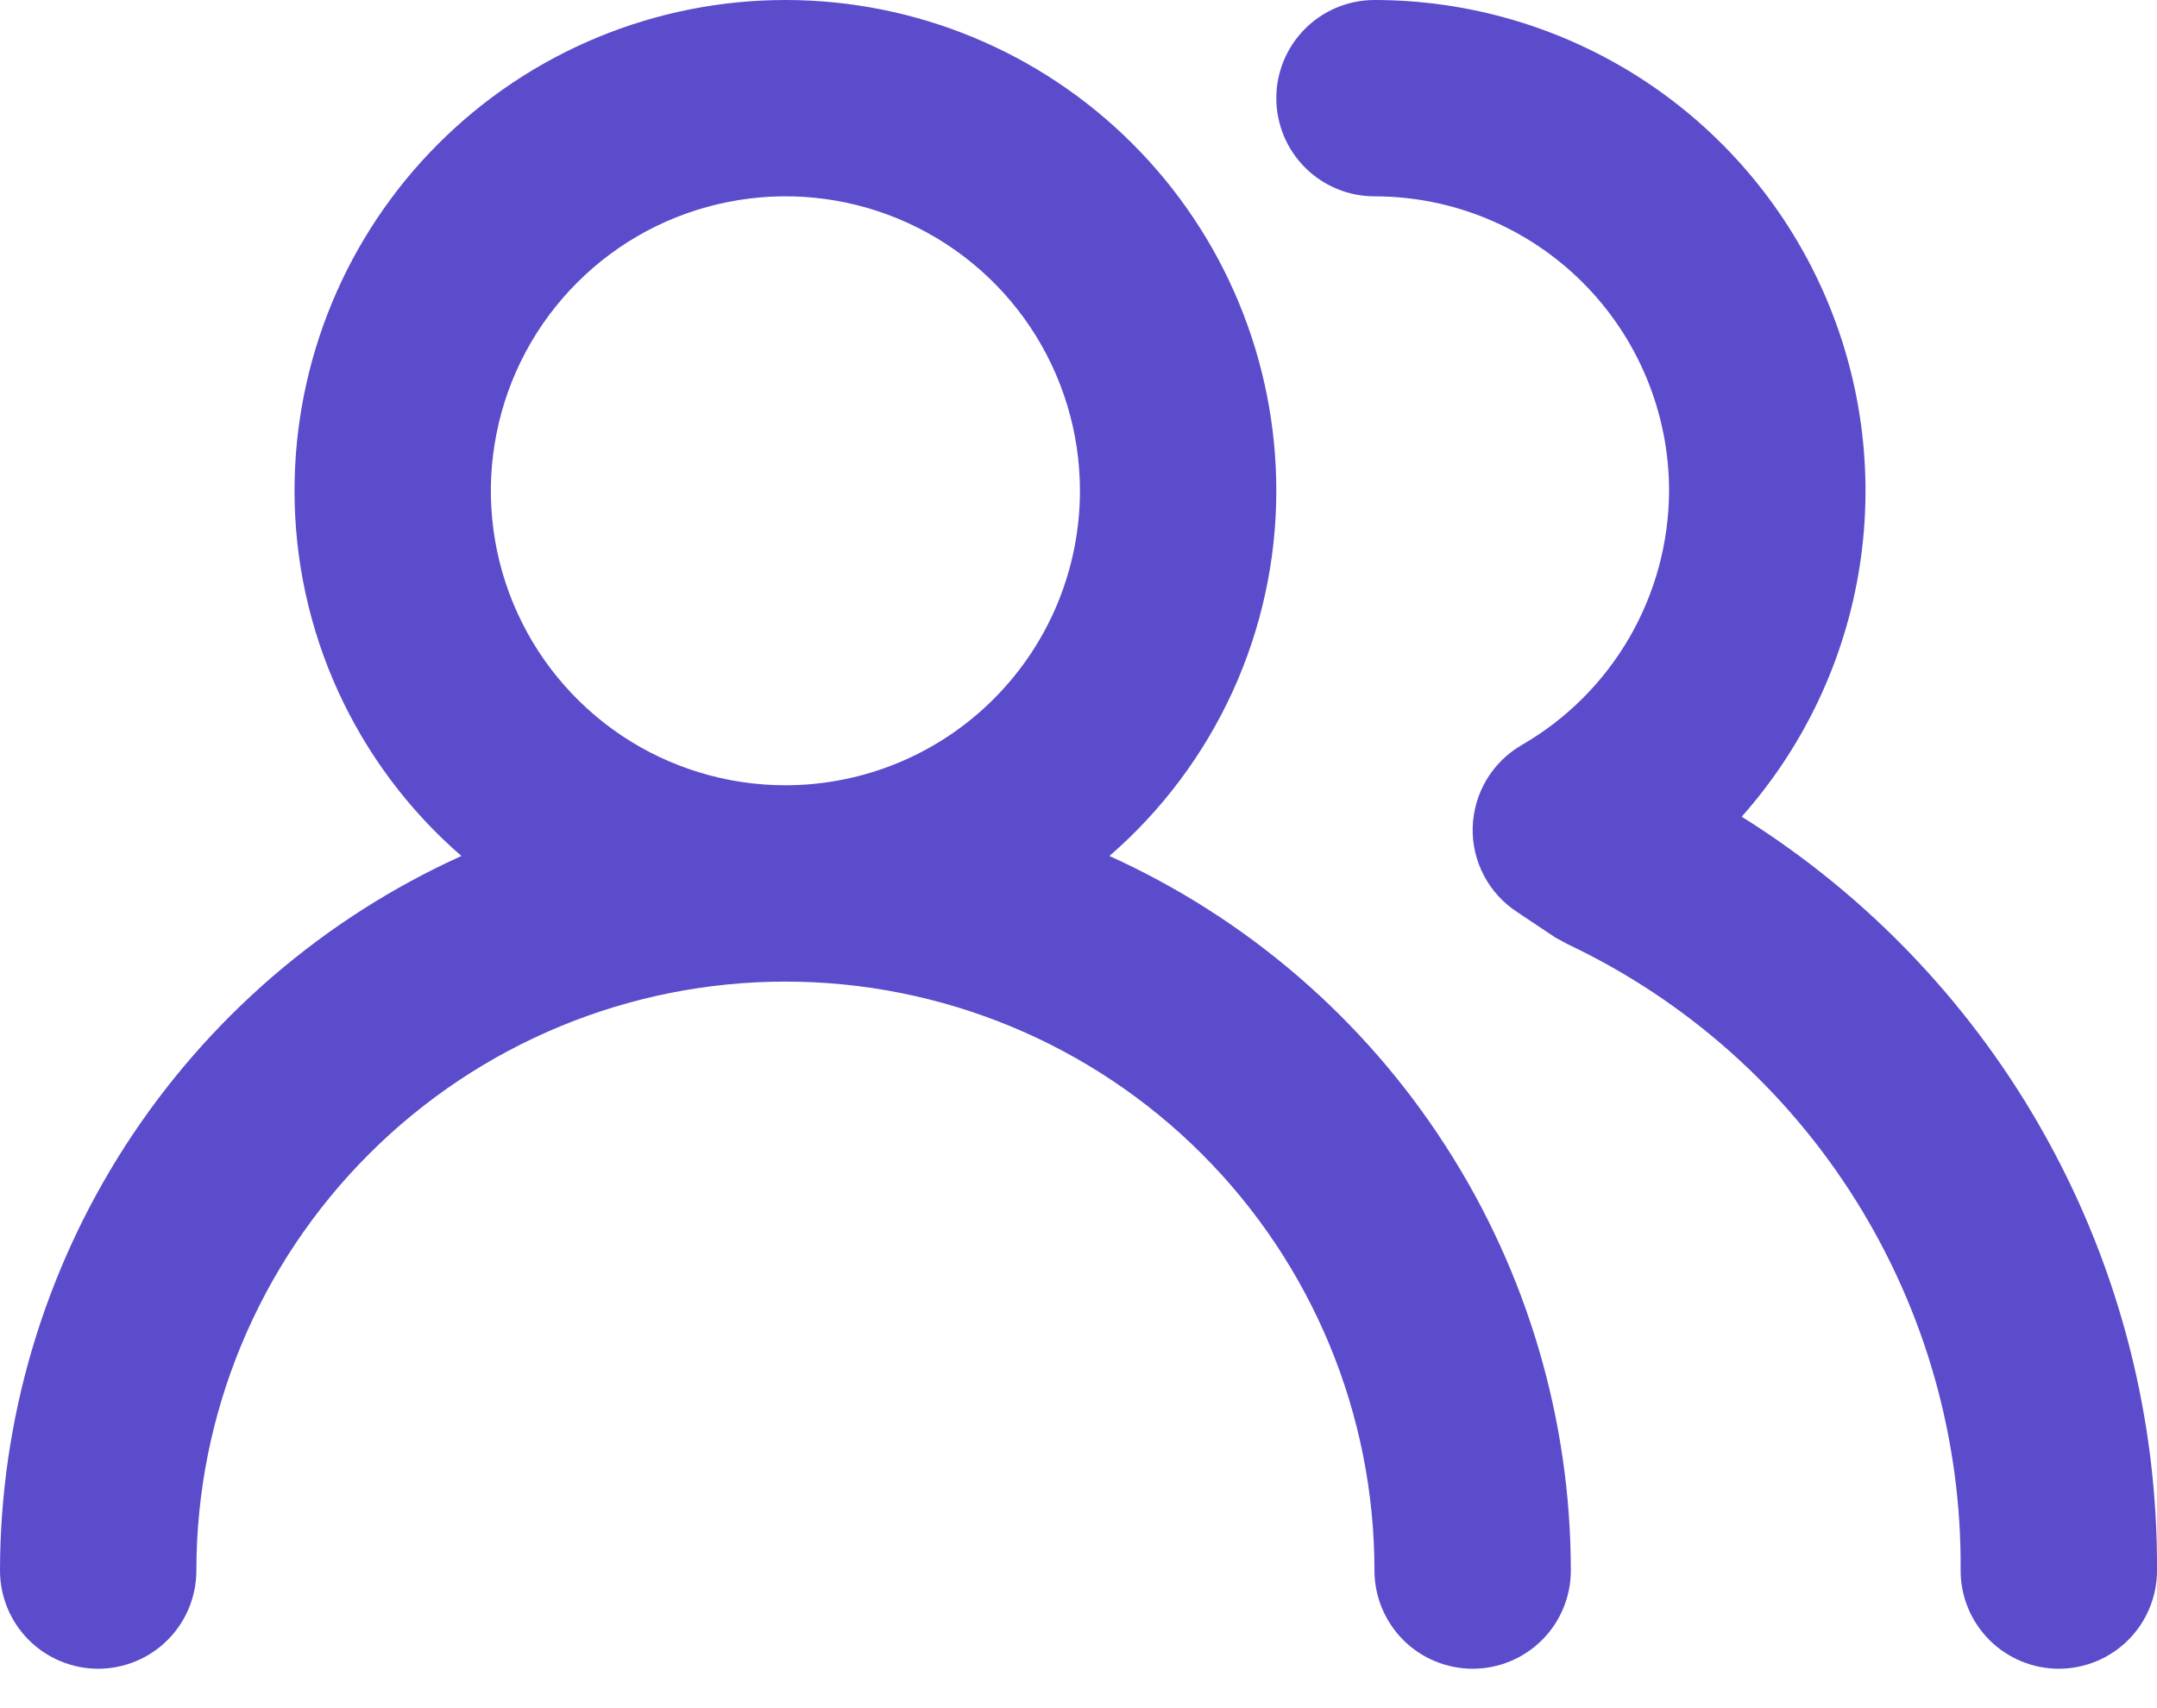
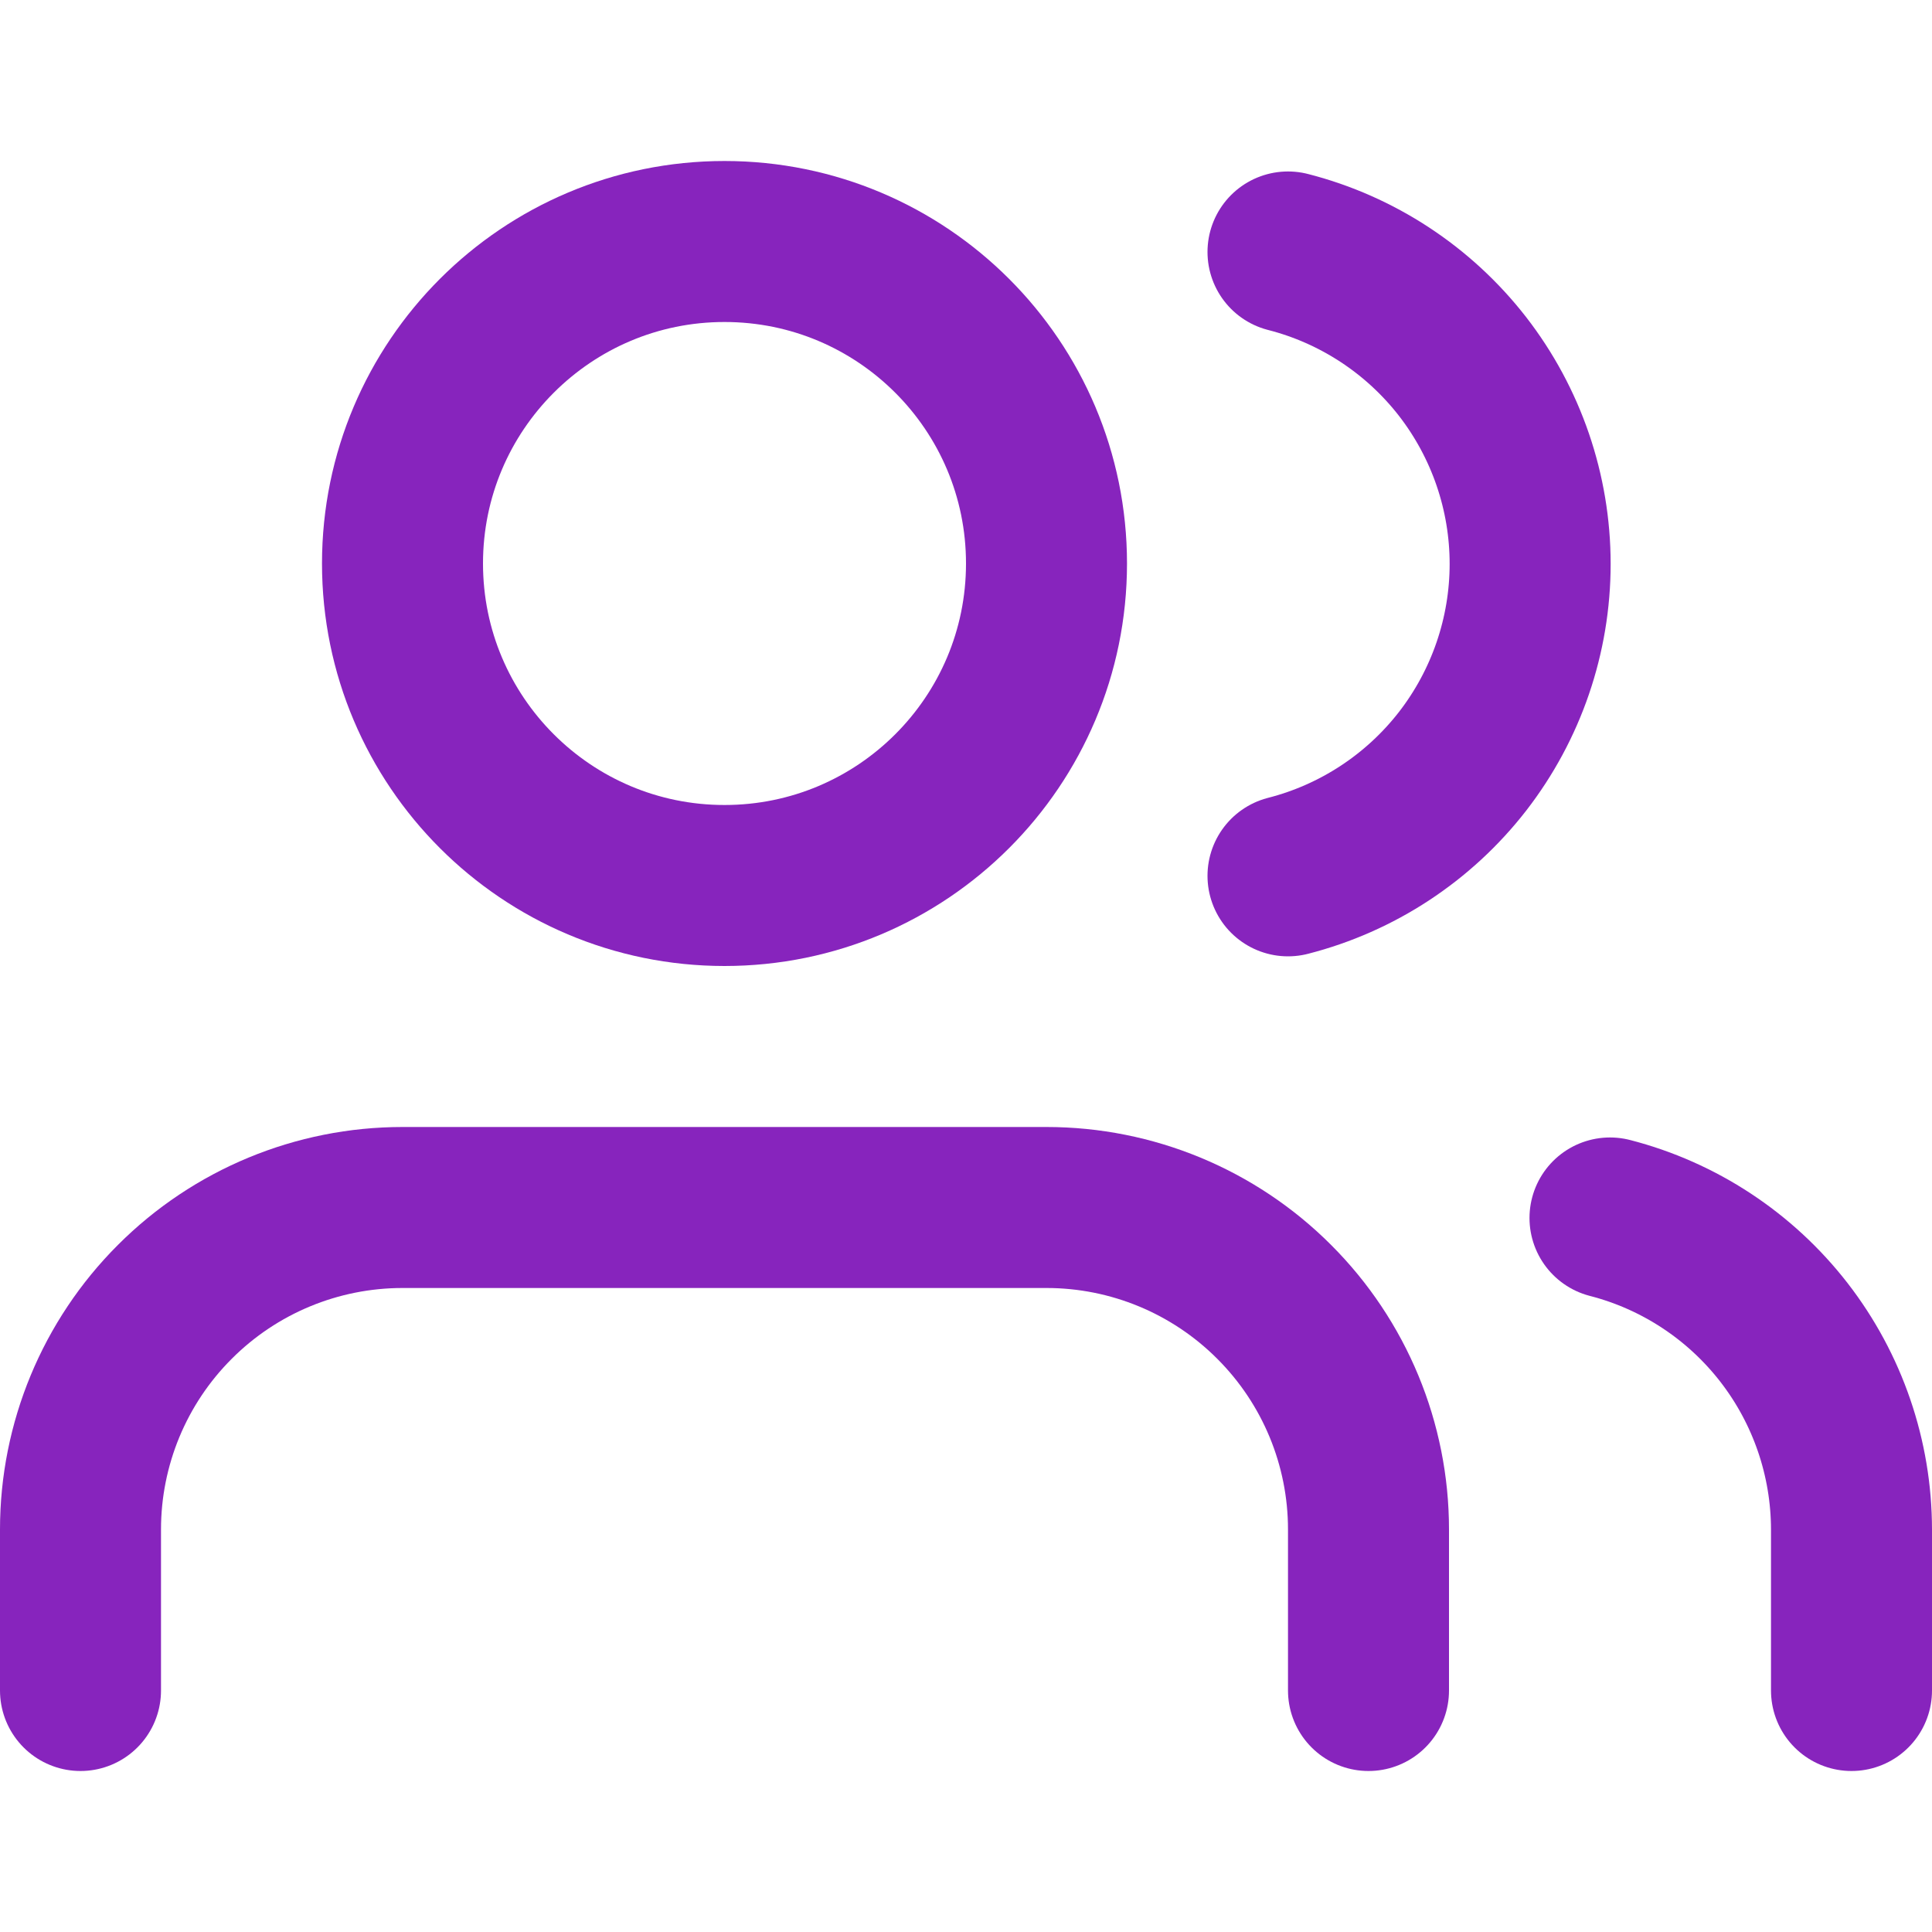
- <svg xmlns="http://www.w3.org/2000/svg" width="24" height="19" viewBox="0 0 24 19">
-   <path d="M12.344 9.526C12.927 9.021 13.394 8.397 13.715 7.696C14.035 6.995 14.201 6.233 14.201 5.462C14.201 4.013 13.626 2.624 12.601 1.6C11.577 0.575 10.188 1.95441e-07 8.739 1.95441e-07C7.291 1.95441e-07 5.901 0.575 4.877 1.6C3.853 2.624 3.277 4.013 3.277 5.462C3.277 6.233 3.443 6.995 3.763 7.696C4.084 8.397 4.551 9.021 5.134 9.526C3.605 10.218 2.308 11.336 1.397 12.747C0.487 14.157 0.002 15.8 0 17.478C0 17.768 0.115 18.046 0.32 18.251C0.525 18.456 0.803 18.571 1.092 18.571C1.382 18.571 1.66 18.456 1.865 18.251C2.07 18.046 2.185 17.768 2.185 17.478C2.185 15.74 2.875 14.073 4.105 12.844C5.334 11.614 7.001 10.924 8.739 10.924C10.477 10.924 12.145 11.614 13.374 12.844C14.603 14.073 15.293 15.74 15.293 17.478C15.293 17.768 15.409 18.046 15.613 18.251C15.818 18.456 16.096 18.571 16.386 18.571C16.676 18.571 16.953 18.456 17.158 18.251C17.363 18.046 17.478 17.768 17.478 17.478C17.477 15.8 16.992 14.157 16.081 12.747C15.171 11.336 13.873 10.218 12.344 9.526ZM8.739 8.739C8.091 8.739 7.457 8.547 6.918 8.187C6.38 7.827 5.959 7.315 5.711 6.716C5.463 6.117 5.398 5.458 5.525 4.823C5.651 4.187 5.963 3.603 6.422 3.145C6.88 2.686 7.464 2.374 8.1 2.248C8.736 2.121 9.394 2.186 9.993 2.434C10.592 2.682 11.104 3.102 11.464 3.641C11.824 4.18 12.016 4.814 12.016 5.462C12.016 6.331 11.671 7.165 11.056 7.779C10.442 8.394 9.608 8.739 8.739 8.739ZM19.379 9.089C20.078 8.301 20.535 7.329 20.694 6.288C20.853 5.247 20.708 4.183 20.277 3.223C19.845 2.262 19.145 1.447 18.261 0.875C17.377 0.304 16.346 -0 15.293 1.95441e-07C15.004 1.95441e-07 14.726 0.115 14.521 0.32C14.316 0.525 14.201 0.803 14.201 1.092C14.201 1.382 14.316 1.66 14.521 1.865C14.726 2.07 15.004 2.185 15.293 2.185C16.163 2.185 16.996 2.53 17.611 3.145C18.225 3.759 18.571 4.593 18.571 5.462C18.569 6.036 18.417 6.599 18.129 7.096C17.842 7.592 17.429 8.004 16.932 8.291C16.77 8.385 16.635 8.518 16.539 8.679C16.444 8.839 16.391 9.022 16.386 9.209C16.381 9.394 16.424 9.578 16.51 9.742C16.596 9.907 16.723 10.046 16.878 10.148L17.303 10.432L17.445 10.509C18.762 11.133 19.873 12.121 20.647 13.356C21.421 14.591 21.827 16.021 21.815 17.478C21.815 17.768 21.93 18.046 22.135 18.251C22.34 18.456 22.618 18.571 22.907 18.571C23.197 18.571 23.475 18.456 23.68 18.251C23.885 18.046 24 17.768 24 17.478C24.009 15.802 23.589 14.151 22.78 12.683C21.971 11.214 20.801 9.977 19.379 9.089Z" fill="#5B4CCC" />
+ <svg xmlns="http://www.w3.org/2000/svg" width="24" height="24" viewBox="0 0 24 24" fill="none">
+   <path d="M17 21V19C17 17.939 16.579 16.922 15.828 16.172C15.078 15.421 14.061 15 13 15H5C3.939 15 2.922 15.421 2.172 16.172C1.421 16.922 1 17.939 1 19V21" stroke="#8724BD" stroke-width="2" stroke-linecap="round" stroke-linejoin="round" />
+   <path d="M9 11C11.209 11 13 9.209 13 7C13 4.791 11.209 3 9 3C6.791 3 5 4.791 5 7C5 9.209 6.791 11 9 11Z" stroke="#8724BD" stroke-width="2" stroke-linecap="round" stroke-linejoin="round" />
+   <path d="M23 21V19C22.999 18.114 22.704 17.253 22.161 16.552C21.618 15.852 20.858 15.351 20 15.13" stroke="#8724BD" stroke-width="2" stroke-linecap="round" stroke-linejoin="round" />
+   <path d="M16 3.13C16.86 3.35 17.623 3.851 18.168 4.552C18.712 5.254 19.008 6.117 19.008 7.005C19.008 7.893 18.712 8.756 18.168 9.458C17.623 10.159 16.86 10.66 16 10.88" stroke="#8724BD" stroke-width="2" stroke-linecap="round" stroke-linejoin="round" />
</svg>
